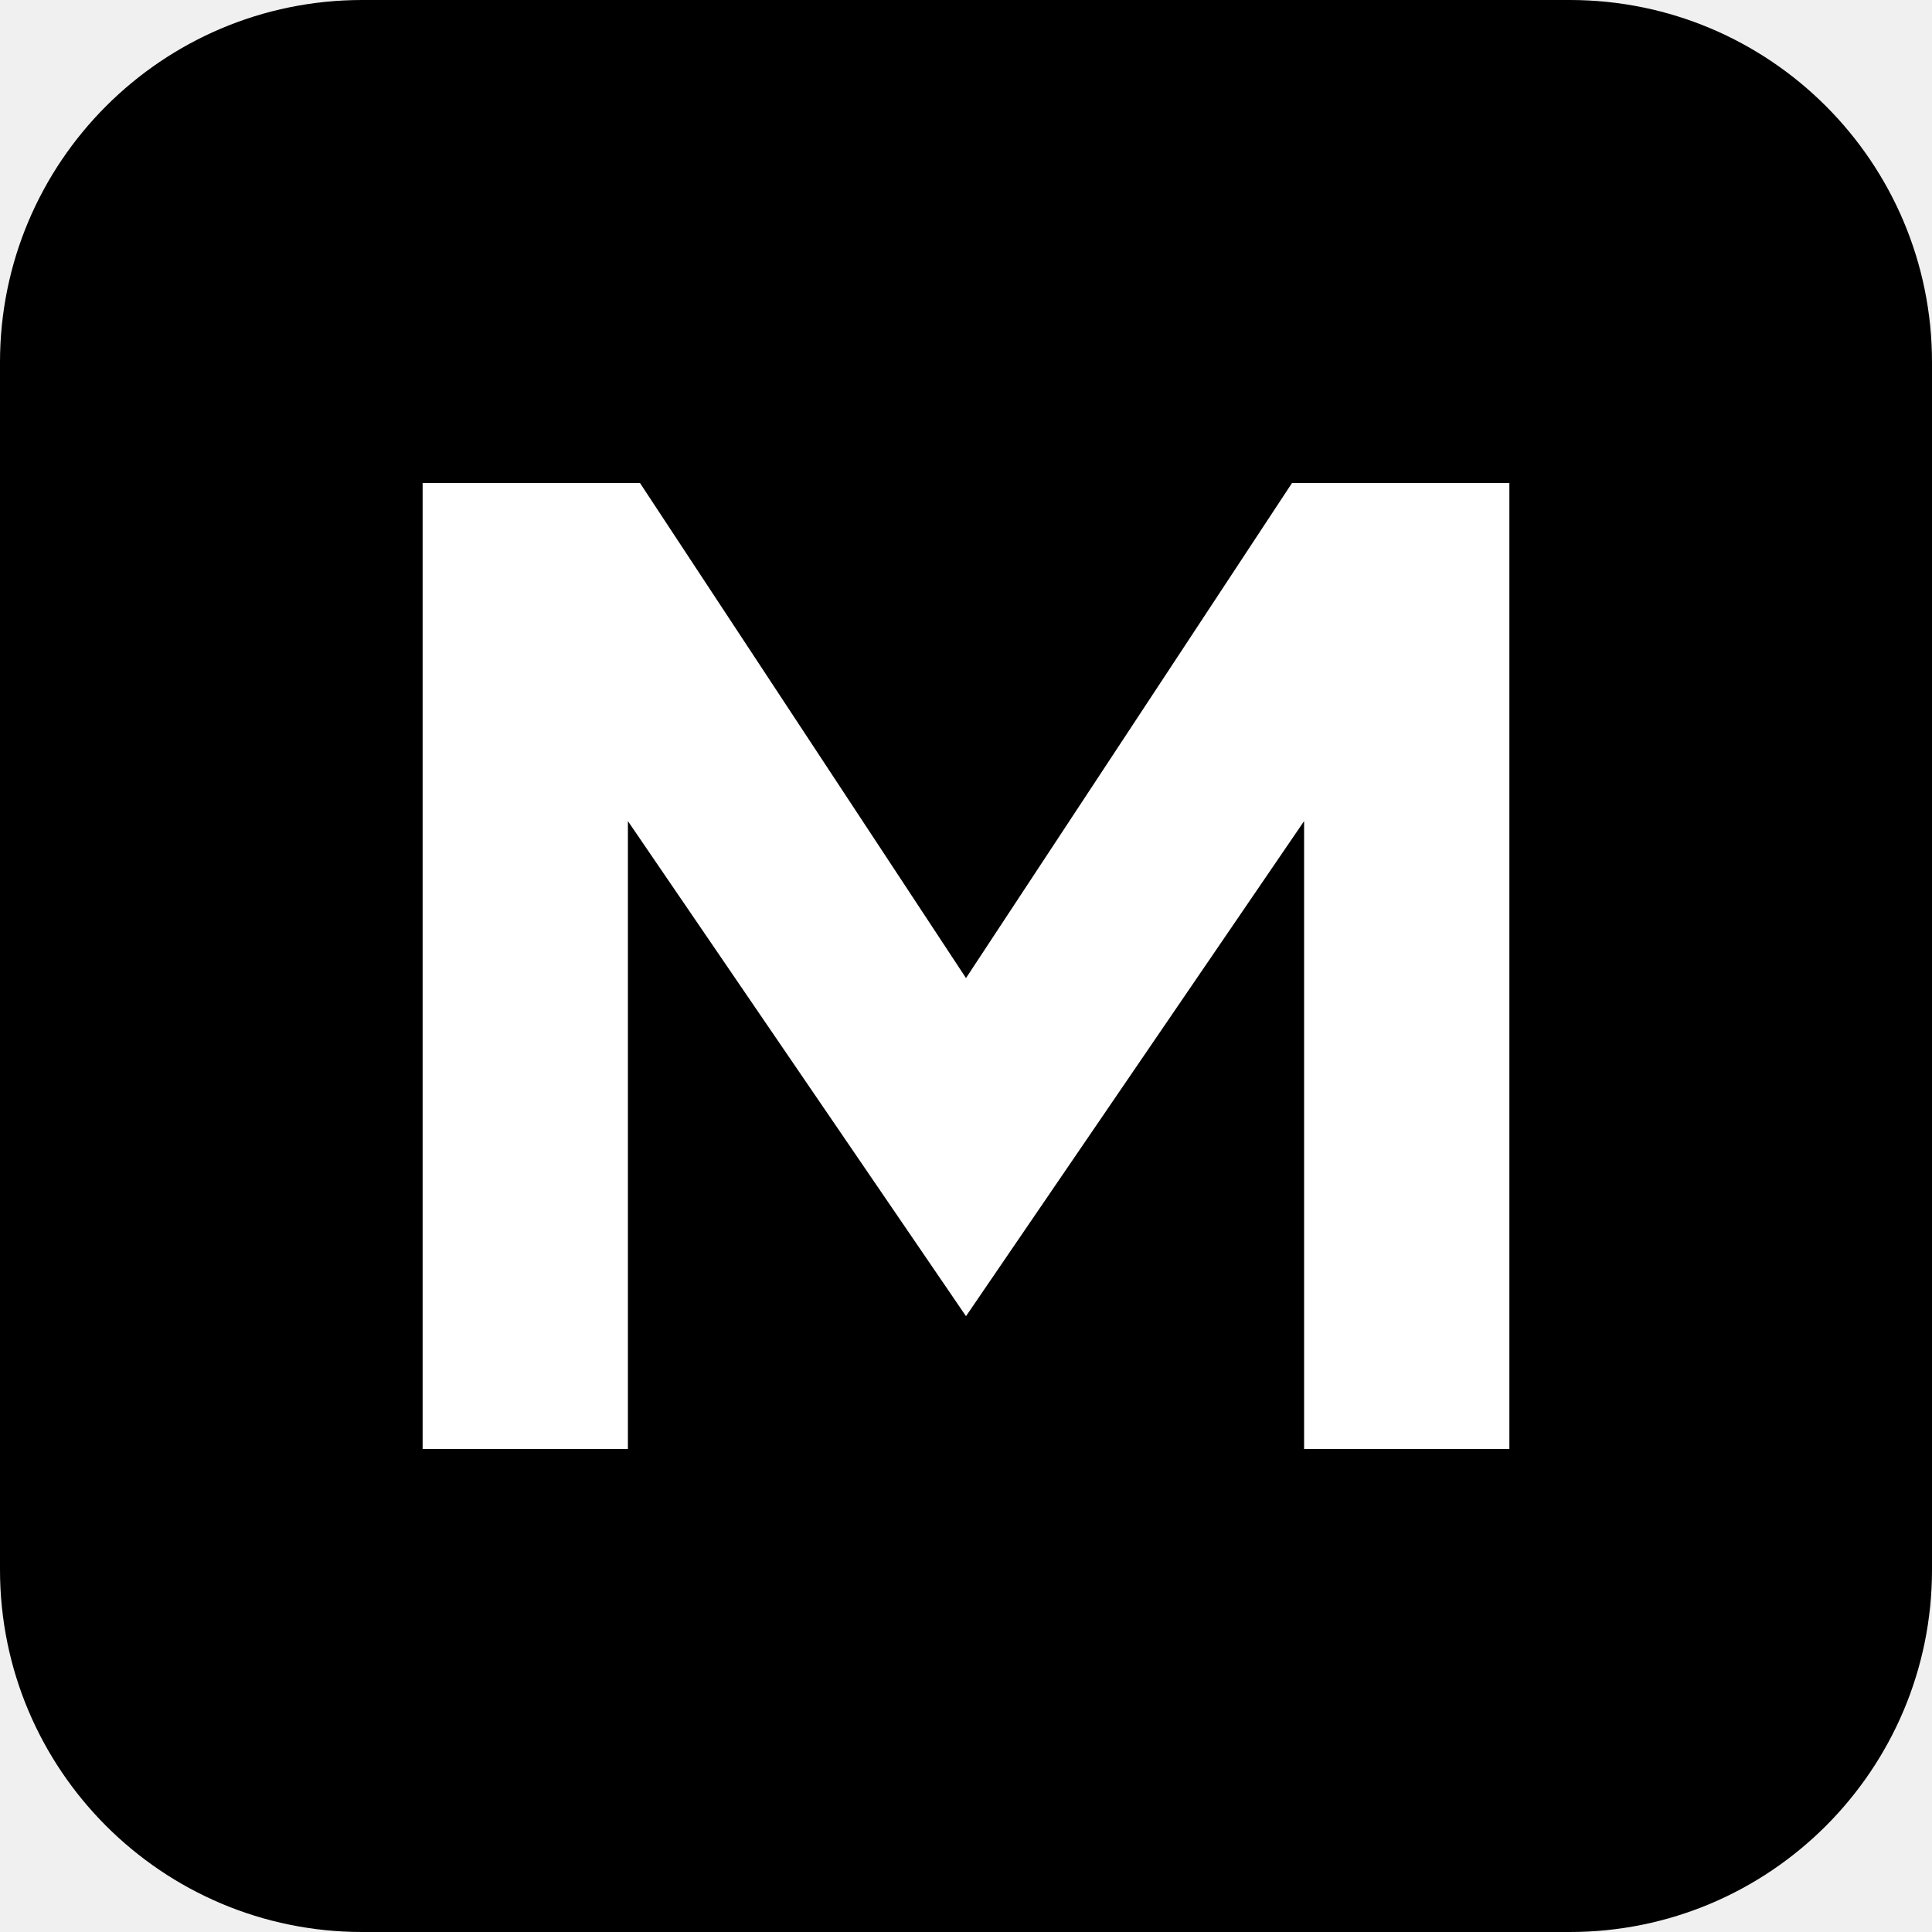
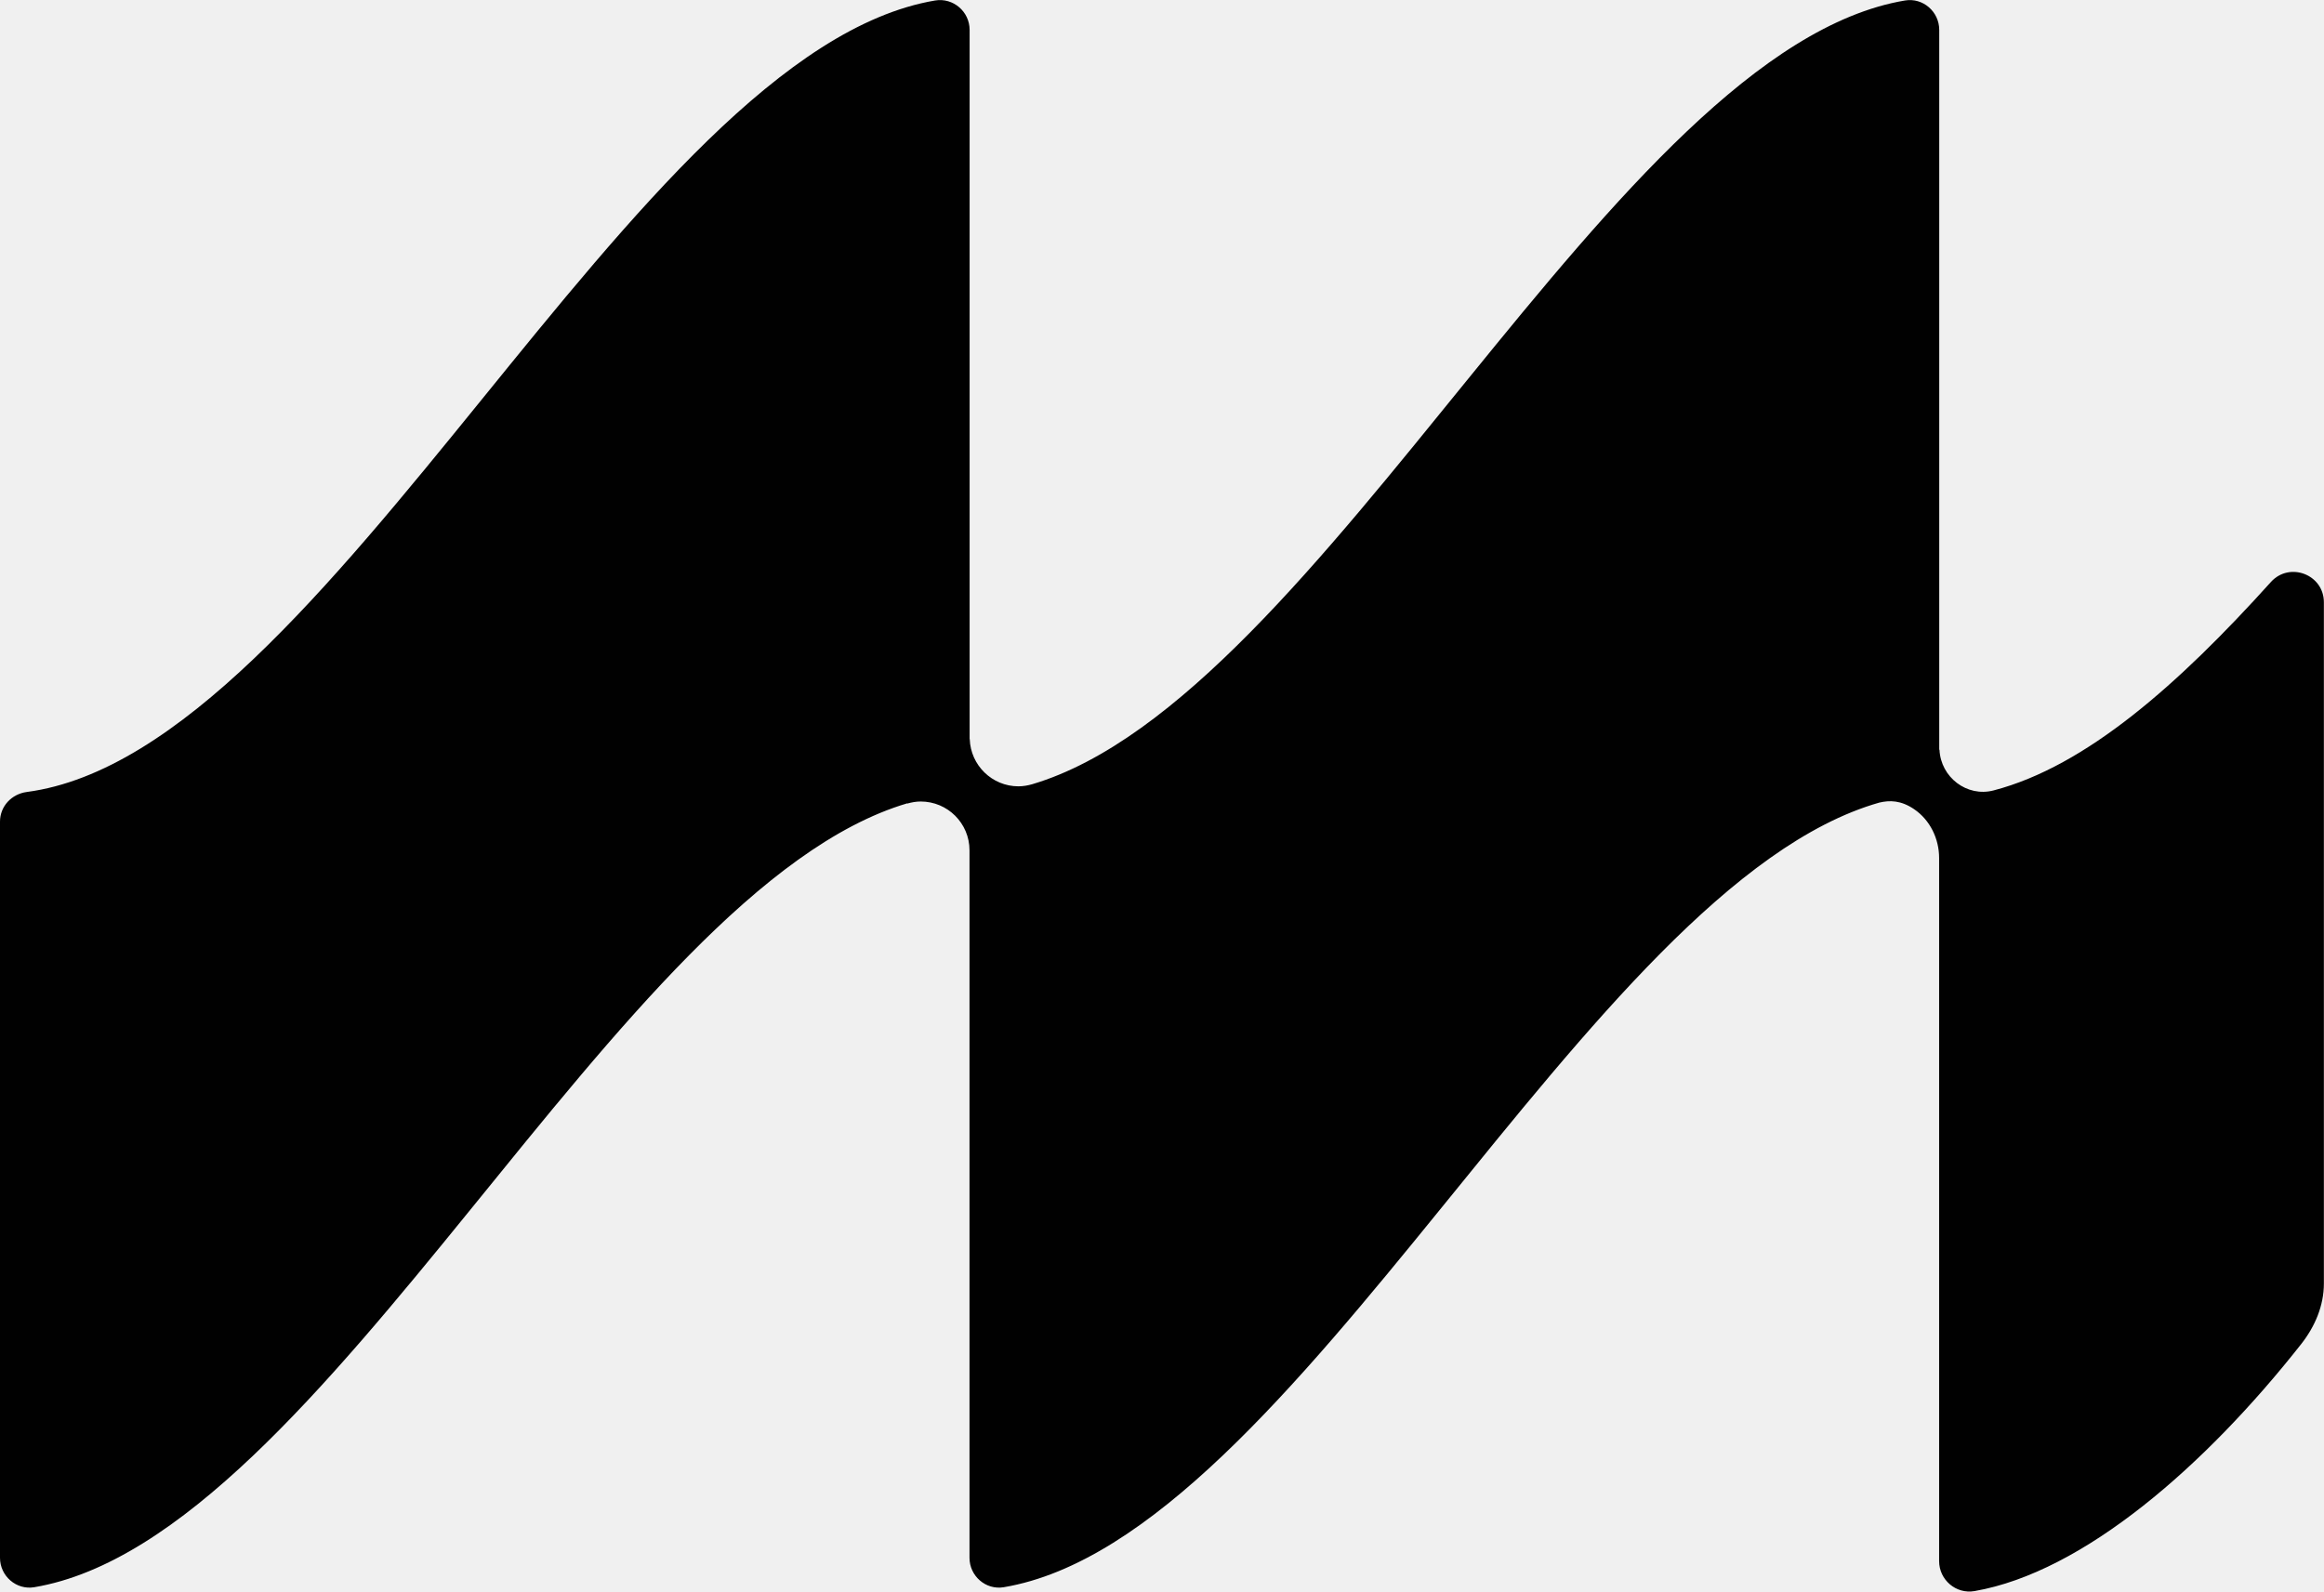
- <svg xmlns="http://www.w3.org/2000/svg" viewBox="0 0 32 32">
-   <rect width="32" height="32" rx="6" fill="#000" />
-   <path d="M7 24V8h3.6L16 16.2 21.4 8H25v16h-3.4V13.6L16 21.8l-5.6-8.2V24z" fill="#fff" />
+ <svg xmlns="http://www.w3.org/2000/svg" id="Layer_2" viewBox="0 0 192.8 132.06">
+   <defs>
+     <style>.cls-1{fill:#010101;stroke-width:0px;}@media (prefers-color-scheme:dark){.cls-1{fill:#e5e5e5;}}</style>
+   </defs>
+   <g id="Layer_1-2">
+     <path class="cls-1" d="M188.4,48.29c-7.67,8.51-15.34,15.3-23.01,17.3-2.22.58-4.39-1.1-4.49-3.38h0s-.02,0-.02,0c0-19.91,0-39.82,0-59.73,0-1.51-1.35-2.69-2.84-2.44-24.14,4.06-48.28,57.88-72.42,65.04h0c-.36.1-.73.17-1.13.17-2.19,0-3.97-1.75-4.04-3.92h-.01V2.48c0-1.52-1.37-2.69-2.86-2.44C52.46,4.29,27.34,62.41,2.22,65.72.96,65.89,0,66.91,0,68.18v61.09c0,1.51,1.35,2.69,2.84,2.44,24.14-4.06,48.29-57.9,72.43-65.05v.02c.36-.1.72-.17,1.11-.17,2.24,0,4.05,1.81,4.05,4.05v58.71c0,1.51,1.35,2.69,2.84,2.44,24.21-4.07,48.43-58.21,72.64-65.11.86-.2,1.79-.2,2.89.55,1.32.9,2.07,2.45,2.07,4.05v58.34c0,1.56,1.4,2.76,2.94,2.49,9.03-1.57,19.14-10.39,27.1-20.5,1.14-1.45,1.88-3.18,1.88-5.02v-56.53c0-2.31-2.85-3.4-4.4-1.68Z" />
+   </g>
</svg>
